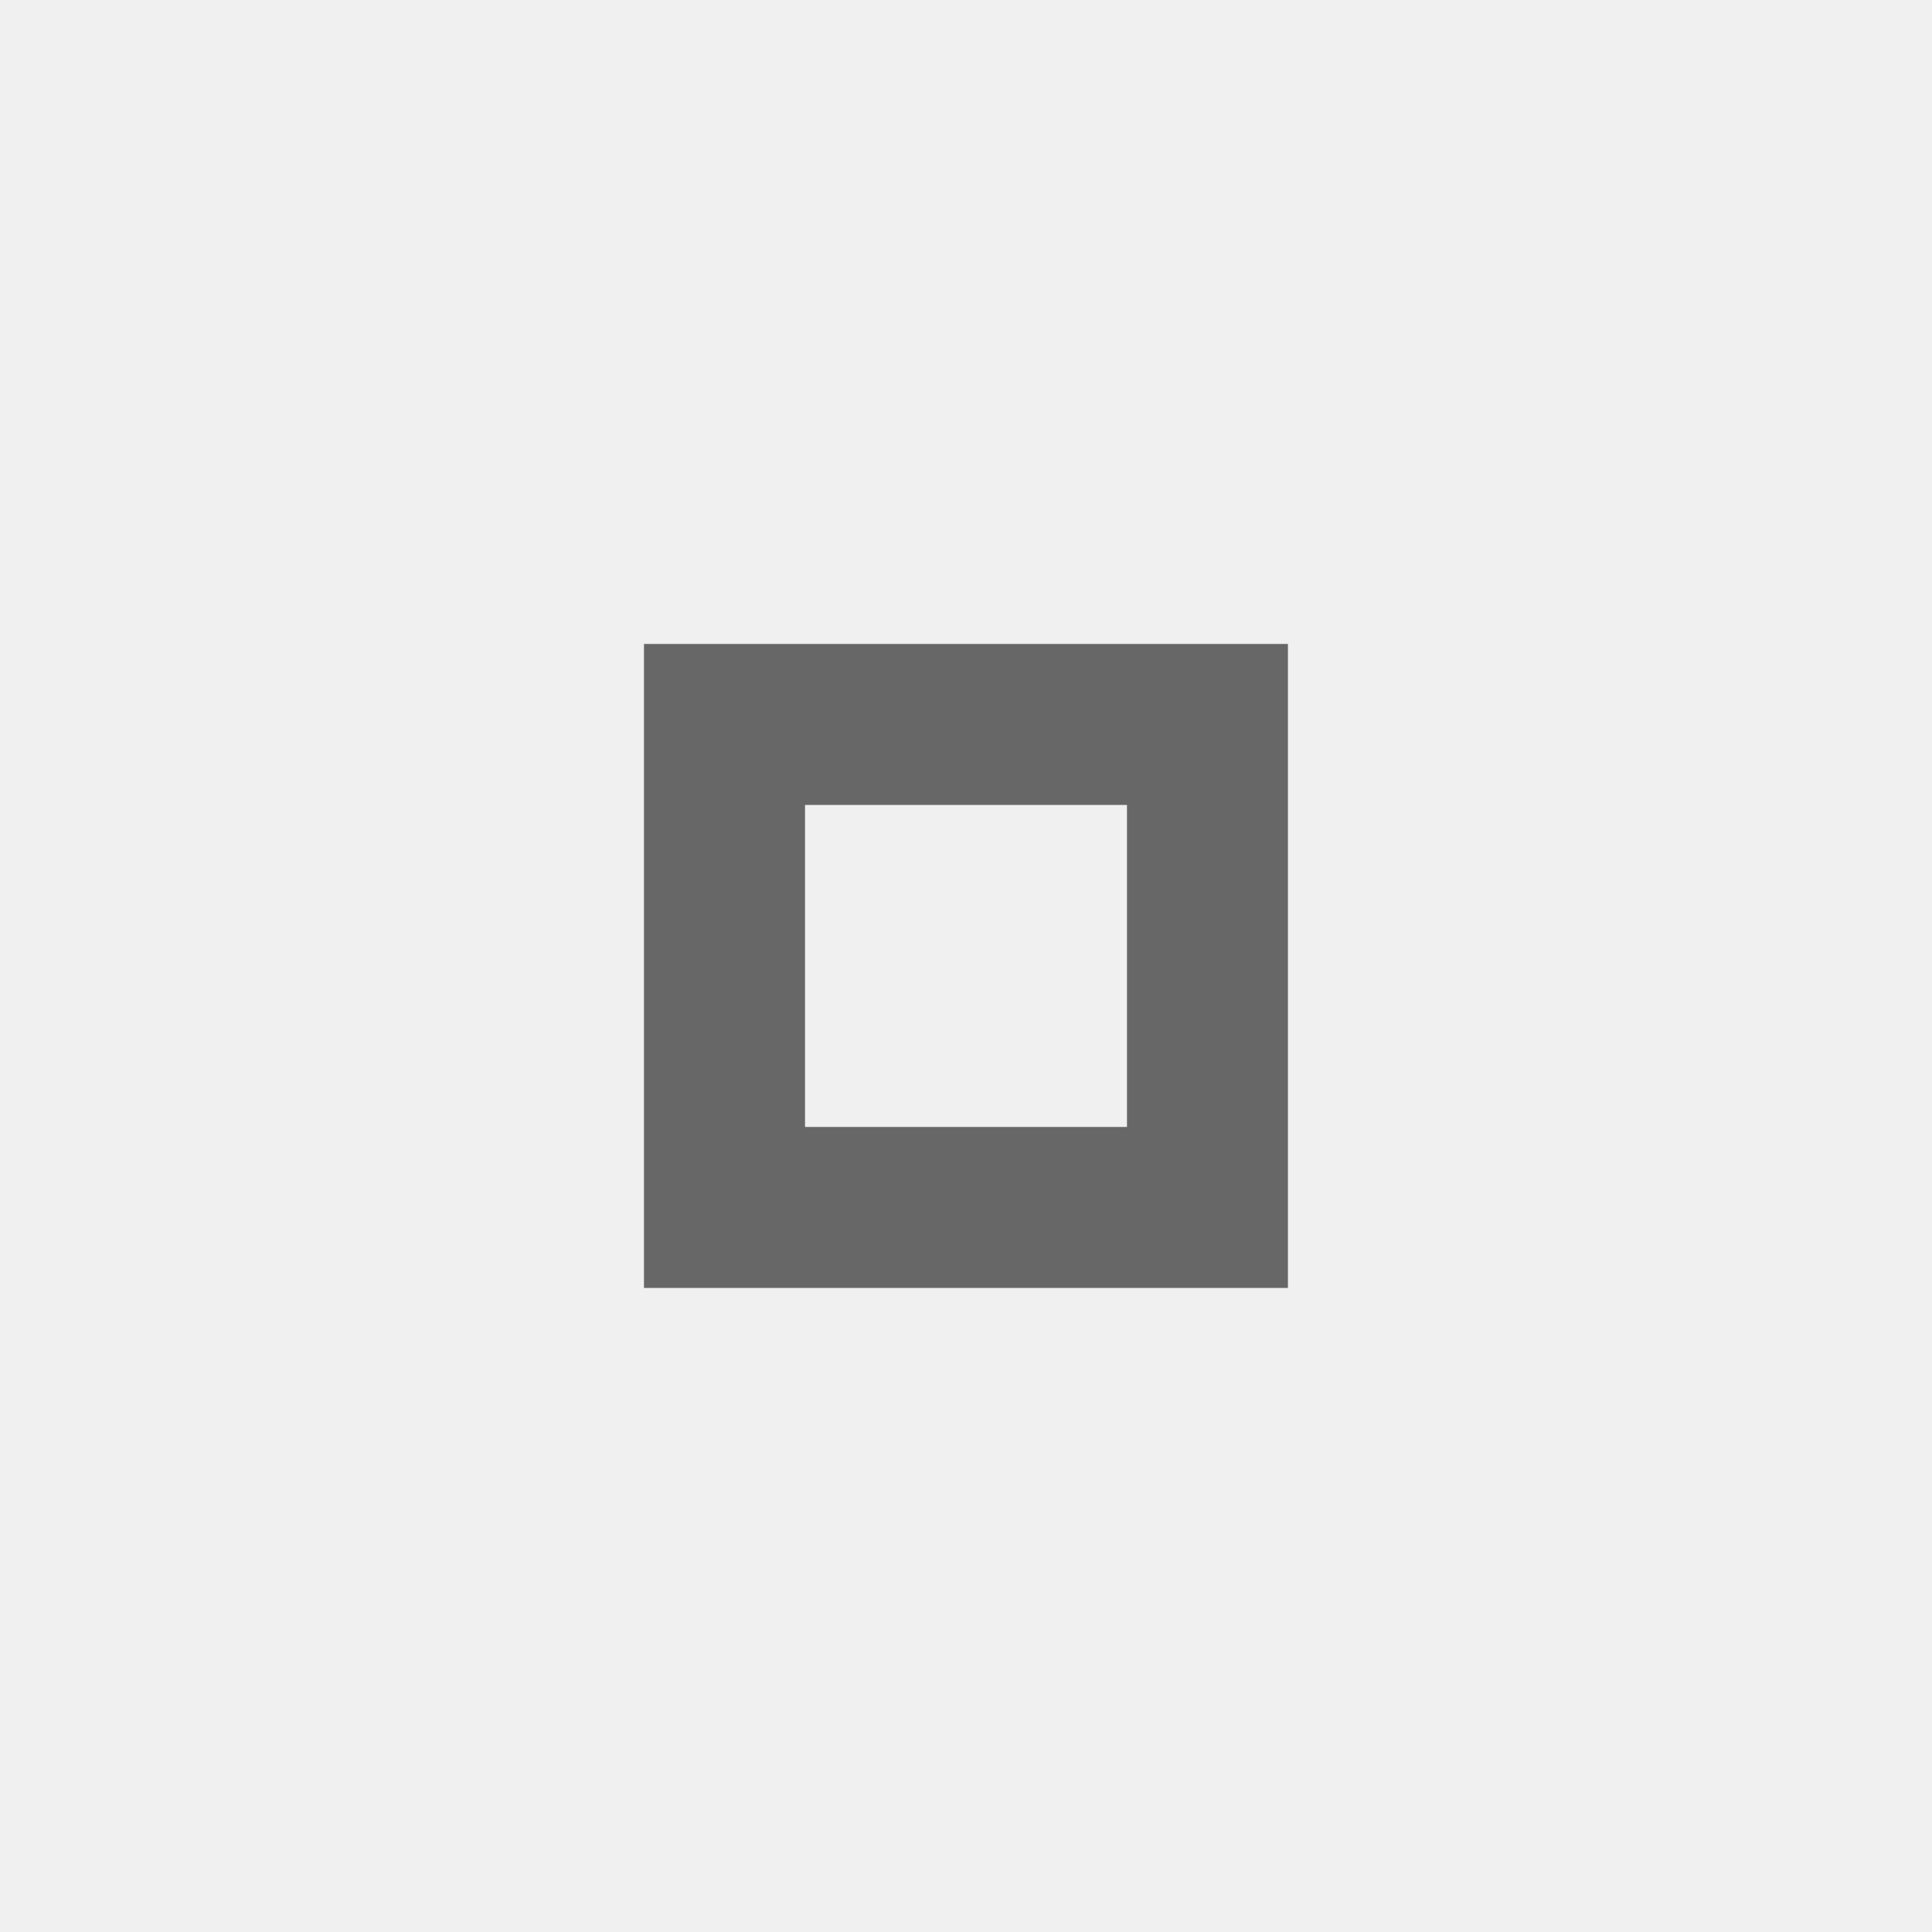
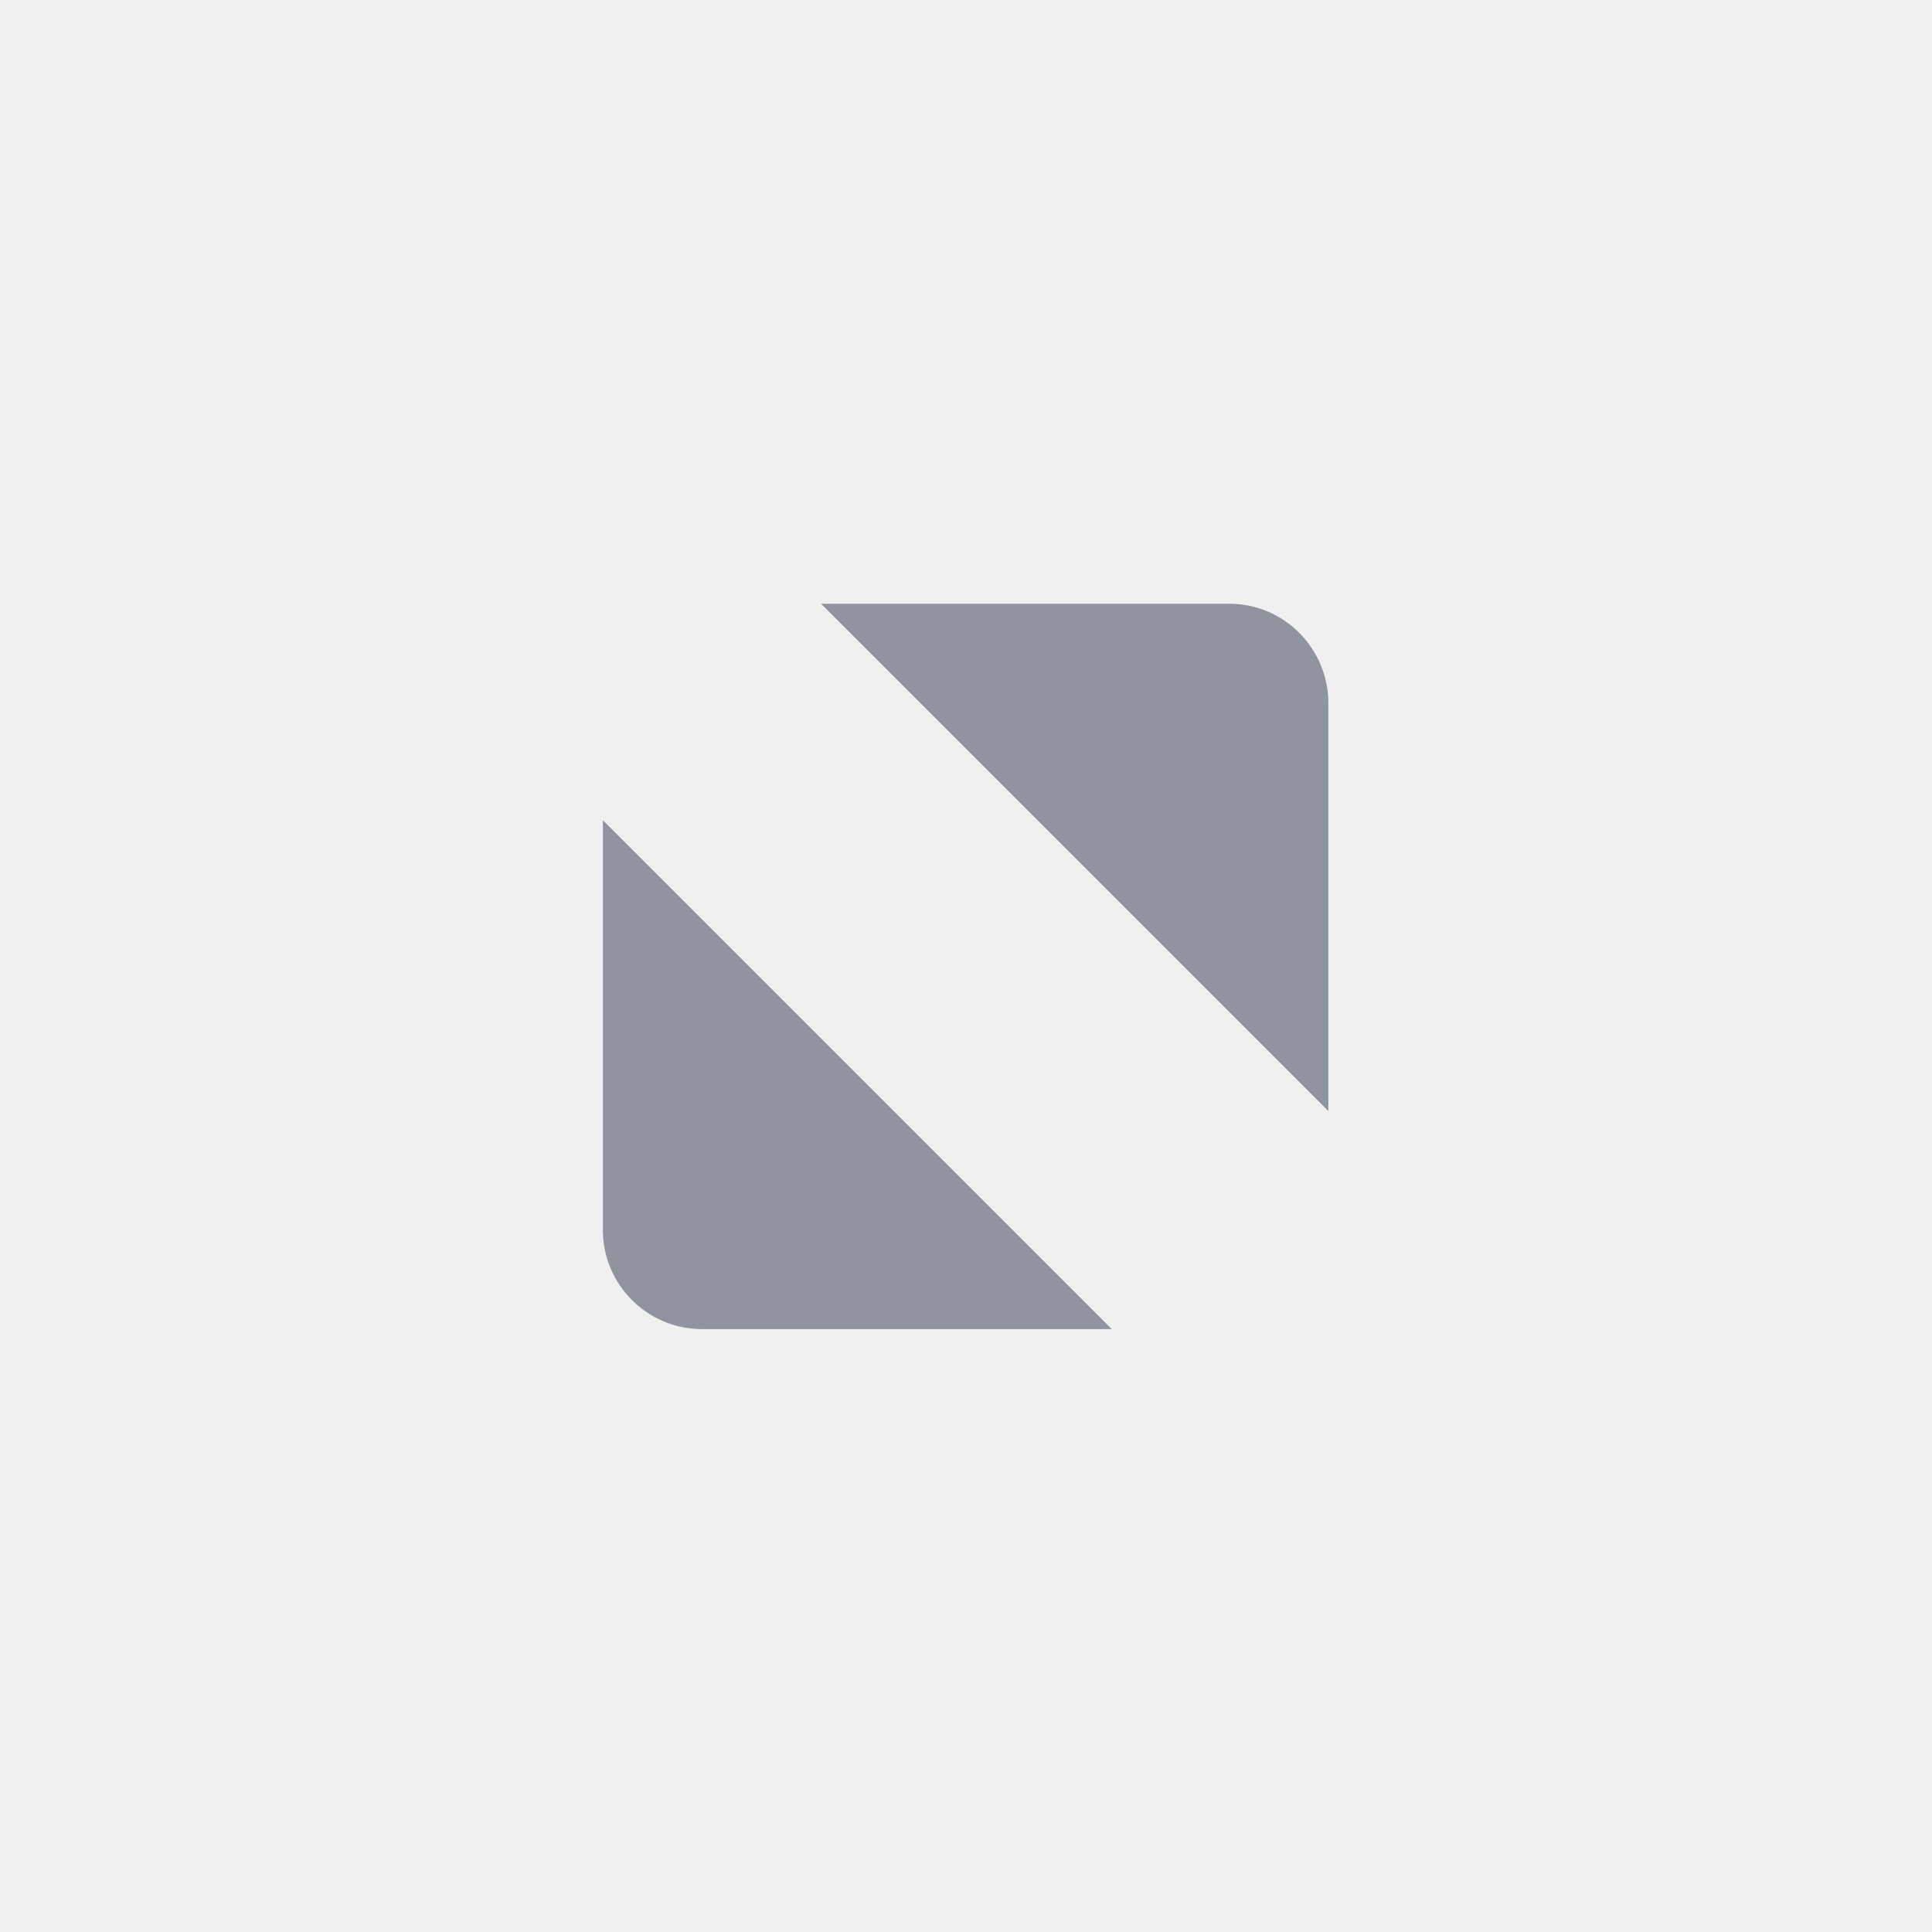
- <svg xmlns="http://www.w3.org/2000/svg" width="24" height="24" version="1.1">
-   <g id="pressed-center" transform="matrix(1.090909,0,0,1.090909,-2.181818,0)">
-     <rect style="opacity:0.001" width="22" height="22" x="46" y="0" />
-     <circle style="opacity:0.16;fill:#000000" cx="57" cy="11" r="11" />
-     <path style="fill:#676767" d="m 53.333,7.333 c 0,2.444 0,4.889 0,7.333 h 7.333 c 0,-2.444 0,-4.889 0,-7.333 z m 1.833,1.833 h 3.667 c 0,1.222 0,2.444 0,3.667 h -3.667 c 0,-1.222 0,-2.444 0,-3.667 z" />
+ <svg xmlns="http://www.w3.org/2000/svg" id="svg4306" style="enable-background:new" width="16" height="16" version="1.1">
+   <g id="active-center" style="display:inline;opacity:1" transform="translate(-616,185.6378)">
+     <g id="g7146-16-4" style="display:inline;opacity:1" transform="translate(-781,-432.6378)">
+       <path id="path4293-5-95-1-7" style="display:inline;opacity:1;fill:#90949e;fill-opacity:1;fill-rule:evenodd;stroke:none" d="m 1403.8,252 3.382,0 c 0.45,0 0.816,0.368 0.819,0.819 l 0,3.382 z m 2.407,6.007 -3.395,0 c -0.45,0 -0.819,-0.368 -0.819,-0.819 l 0,-3.395 4.214,4.214" />
+     </g>
+     <rect id="rect17883-29-2-2" style="display:inline;opacity:1;fill:none;fill-opacity:1;stroke:none;stroke-width:1;stroke-linecap:butt;stroke-linejoin:miter;stroke-miterlimit:4;stroke-dasharray:none;stroke-dashoffset:0;stroke-opacity:0" width="16" height="16" x="616" y="-185.64" />
  </g>
-   <g id="hover-center" transform="matrix(1.090909,0,0,1.090909,-1.090909,0)">
-     <rect style="opacity:0.001" width="22" height="22" x="23" y="0" />
-     <circle style="opacity:0.07;fill:#000000" cx="34" cy="11" r="11" />
-     <path style="fill:#676767" d="m 30.333,7.333 c 0,2.444 0,4.889 0,7.333 h 7.333 c 0,-2.444 0,-4.889 0,-7.333 z m 1.833,1.833 h 3.667 c 0,1.222 0,2.444 0,3.667 h -3.667 c 0,-1.222 0,-2.444 0,-3.667 z" />
+   <g id="hover-center" transform="translate(-39)">
+     <ellipse id="path4068-7-5-9-6-7-2-4-6-6" style="display:inline;opacity:1;fill:#fefefe;fill-opacity:1;stroke:none;stroke-width:0;stroke-linecap:butt;stroke-linejoin:miter;stroke-miterlimit:4;stroke-dasharray:none;stroke-dashoffset:0;stroke-opacity:1" cx="65" cy="8" rx="6" ry="6" />
+     <path id="path4068-7-5-9-6-7-2-5-78-2-6" style="display:inline;opacity:1;fill:#d4d5db;fill-opacity:1;stroke:none;stroke-width:0;stroke-linecap:butt;stroke-linejoin:miter;stroke-miterlimit:4;stroke-dasharray:none;stroke-dashoffset:0;stroke-opacity:1" d="m 65,1 a 7,7 0 0 0 -7,7 7,7 0 0 0 7,7 7,7 0 0 0 7,-7 7,7 0 0 0 -7,-7 z m 0,1 a 6,6 0 0 1 6,6 6,6 0 0 1 -6,6 6,6 0 0 1 -6,-6 6,6 0 0 1 6,-6 z" />
+     <path id="path4293-6-7-1" style="opacity:1;fill:#7a7f8b;fill-opacity:1;fill-rule:evenodd;stroke:none" d="m 63.8,5 h 3.382 C 67.632,5 67.997,5.368 68,5.819 v 3.382 z m 2.407,6.007 H 62.812 c -0.45,0 -0.819,-0.368 -0.819,-0.819 V 6.793 l 4.214,4.214" />
+     <rect id="rect17883-0-1-5" style="display:inline;opacity:1;fill:none;fill-opacity:1;stroke:none;stroke-width:1;stroke-linecap:butt;stroke-linejoin:miter;stroke-miterlimit:4;stroke-dasharray:none;stroke-dashoffset:0;stroke-opacity:0" width="16" height="16" x="57" y="0" />
  </g>
-   <g id="active-center" transform="scale(1.090909)">
-     <rect style="opacity:0.001" width="22" height="22" x="0" y="0" />
-     <path style="fill:#676767" d="m 7.333,7.333 c 0,2.444 0,4.889 0,7.333 h 7.333 c 0,-2.444 0,-4.889 0,-7.333 z m 1.833,1.833 h 3.667 c 0,1.222 0,2.444 0,3.667 H 9.167 c 0,-1.222 0,-2.444 0,-3.667 z" />
+   <g id="pressed-center" transform="translate(-2)">
+     <g id="g4490-2-9-1-2-4-8" style="display:inline;opacity:1" transform="translate(-1388,-247)">
+       <g id="g4092-0-6-3-6-8-3-7" style="display:inline" transform="translate(58)">
+         <circle id="path4068-7-6-5-1-6-6-0" style="fill:#5294e2;fill-opacity:1;stroke:none;stroke-width:0;stroke-linecap:butt;stroke-linejoin:miter;stroke-miterlimit:4;stroke-dasharray:none;stroke-dashoffset:0;stroke-opacity:1" cx="1376" cy="255" r="7" />
+       </g>
+     </g>
+     <path id="path4293-4-9-0-2" style="fill:#ffffff;fill-opacity:1;fill-rule:evenodd;stroke:none" d="m 44.8,5 h 3.382 C 48.632,5 48.997,5.368 49,5.819 v 3.382 z m 2.407,6.007 H 43.812 c -0.45,0 -0.819,-0.368 -0.819,-0.819 V 6.793 l 4.214,4.214" />
+     <rect id="rect17883-79-3-0" style="display:inline;opacity:1;fill:none;fill-opacity:1;stroke:none;stroke-width:1;stroke-linecap:butt;stroke-linejoin:miter;stroke-miterlimit:4;stroke-dasharray:none;stroke-dashoffset:0;stroke-opacity:0" width="16" height="16" x="38" y="0" />
  </g>
-   <g id="inactive-center" transform="matrix(1.090909,0,0,1.090909,72,0)">
-     <rect style="opacity:0.001" width="22" height="22" x="0" y="0" />
-     <path style="opacity:0.7;fill:#676767" d="m 7.333,7.333 c 0,2.444 0,4.889 0,7.333 h 7.333 c 0,-2.444 0,-4.889 0,-7.333 z m 1.833,1.833 h 3.667 c 0,1.222 0,2.444 0,3.667 H 9.167 c 0,-1.222 0,-2.444 0,-3.667 z" />
+   <g id="inactive-center" style="display:inline;opacity:0.5" transform="translate(-562,168.6378)">
+     <g id="g7146-1-1-6" style="display:inline;opacity:1" transform="translate(-781,-415.6378)">
+       <path id="path4293-5-6-4" style="display:inline;opacity:1;fill:#90949e;fill-opacity:1;fill-rule:evenodd;stroke:none" d="m 1403.8,252 h 3.382 c 0.45,0 0.816,0.368 0.819,0.819 v 3.382 z m 2.407,6.007 h -3.395 c -0.45,0 -0.819,-0.368 -0.819,-0.819 v -3.395 l 4.214,4.214" />
+     </g>
+     <rect id="rect17883-39-6-2-5" style="display:inline;opacity:1;fill:none;fill-opacity:1;stroke:none;stroke-width:1;stroke-linecap:butt;stroke-linejoin:miter;stroke-miterlimit:4;stroke-dasharray:none;stroke-dashoffset:0;stroke-opacity:0" width="16" height="16" x="616" y="-168.64" />
  </g>
-   <g id="deactivated-center" transform="matrix(1.090909,0,0,1.090909,96,0)">
-     <rect style="opacity:0.001" width="22" height="22" x="0" y="0" />
-     <path style="opacity:0.7;fill:#676767" d="m 7.333,7.333 c 0,2.444 0,4.889 0,7.333 h 7.333 c 0,-2.444 0,-4.889 0,-7.333 z m 1.833,1.833 h 3.667 c 0,1.222 0,2.444 0,3.667 H 9.167 c 0,-1.222 0,-2.444 0,-3.667 z" />
+   <g id="deactivated-center" style="display:inline;opacity:0.5" transform="translate(-544,168.6378)">
+     <g id="g56" style="display:inline;opacity:1" transform="translate(-781,-415.6378)">
+       <path id="path54" style="display:inline;opacity:1;fill:#90949e;fill-opacity:1;fill-rule:evenodd;stroke:none" d="m 1403.8,252 h 3.382 c 0.45,0 0.816,0.368 0.819,0.819 v 3.382 z m 2.407,6.007 h -3.395 c -0.45,0 -0.819,-0.368 -0.819,-0.819 v -3.395 l 4.214,4.214" />
+     </g>
+     <rect id="rect58" style="display:inline;opacity:1;fill:none;fill-opacity:1;stroke:none;stroke-width:1;stroke-linecap:butt;stroke-linejoin:miter;stroke-miterlimit:4;stroke-dasharray:none;stroke-dashoffset:0;stroke-opacity:0" width="16" height="16" x="616" y="-168.64" />
  </g>
</svg>
